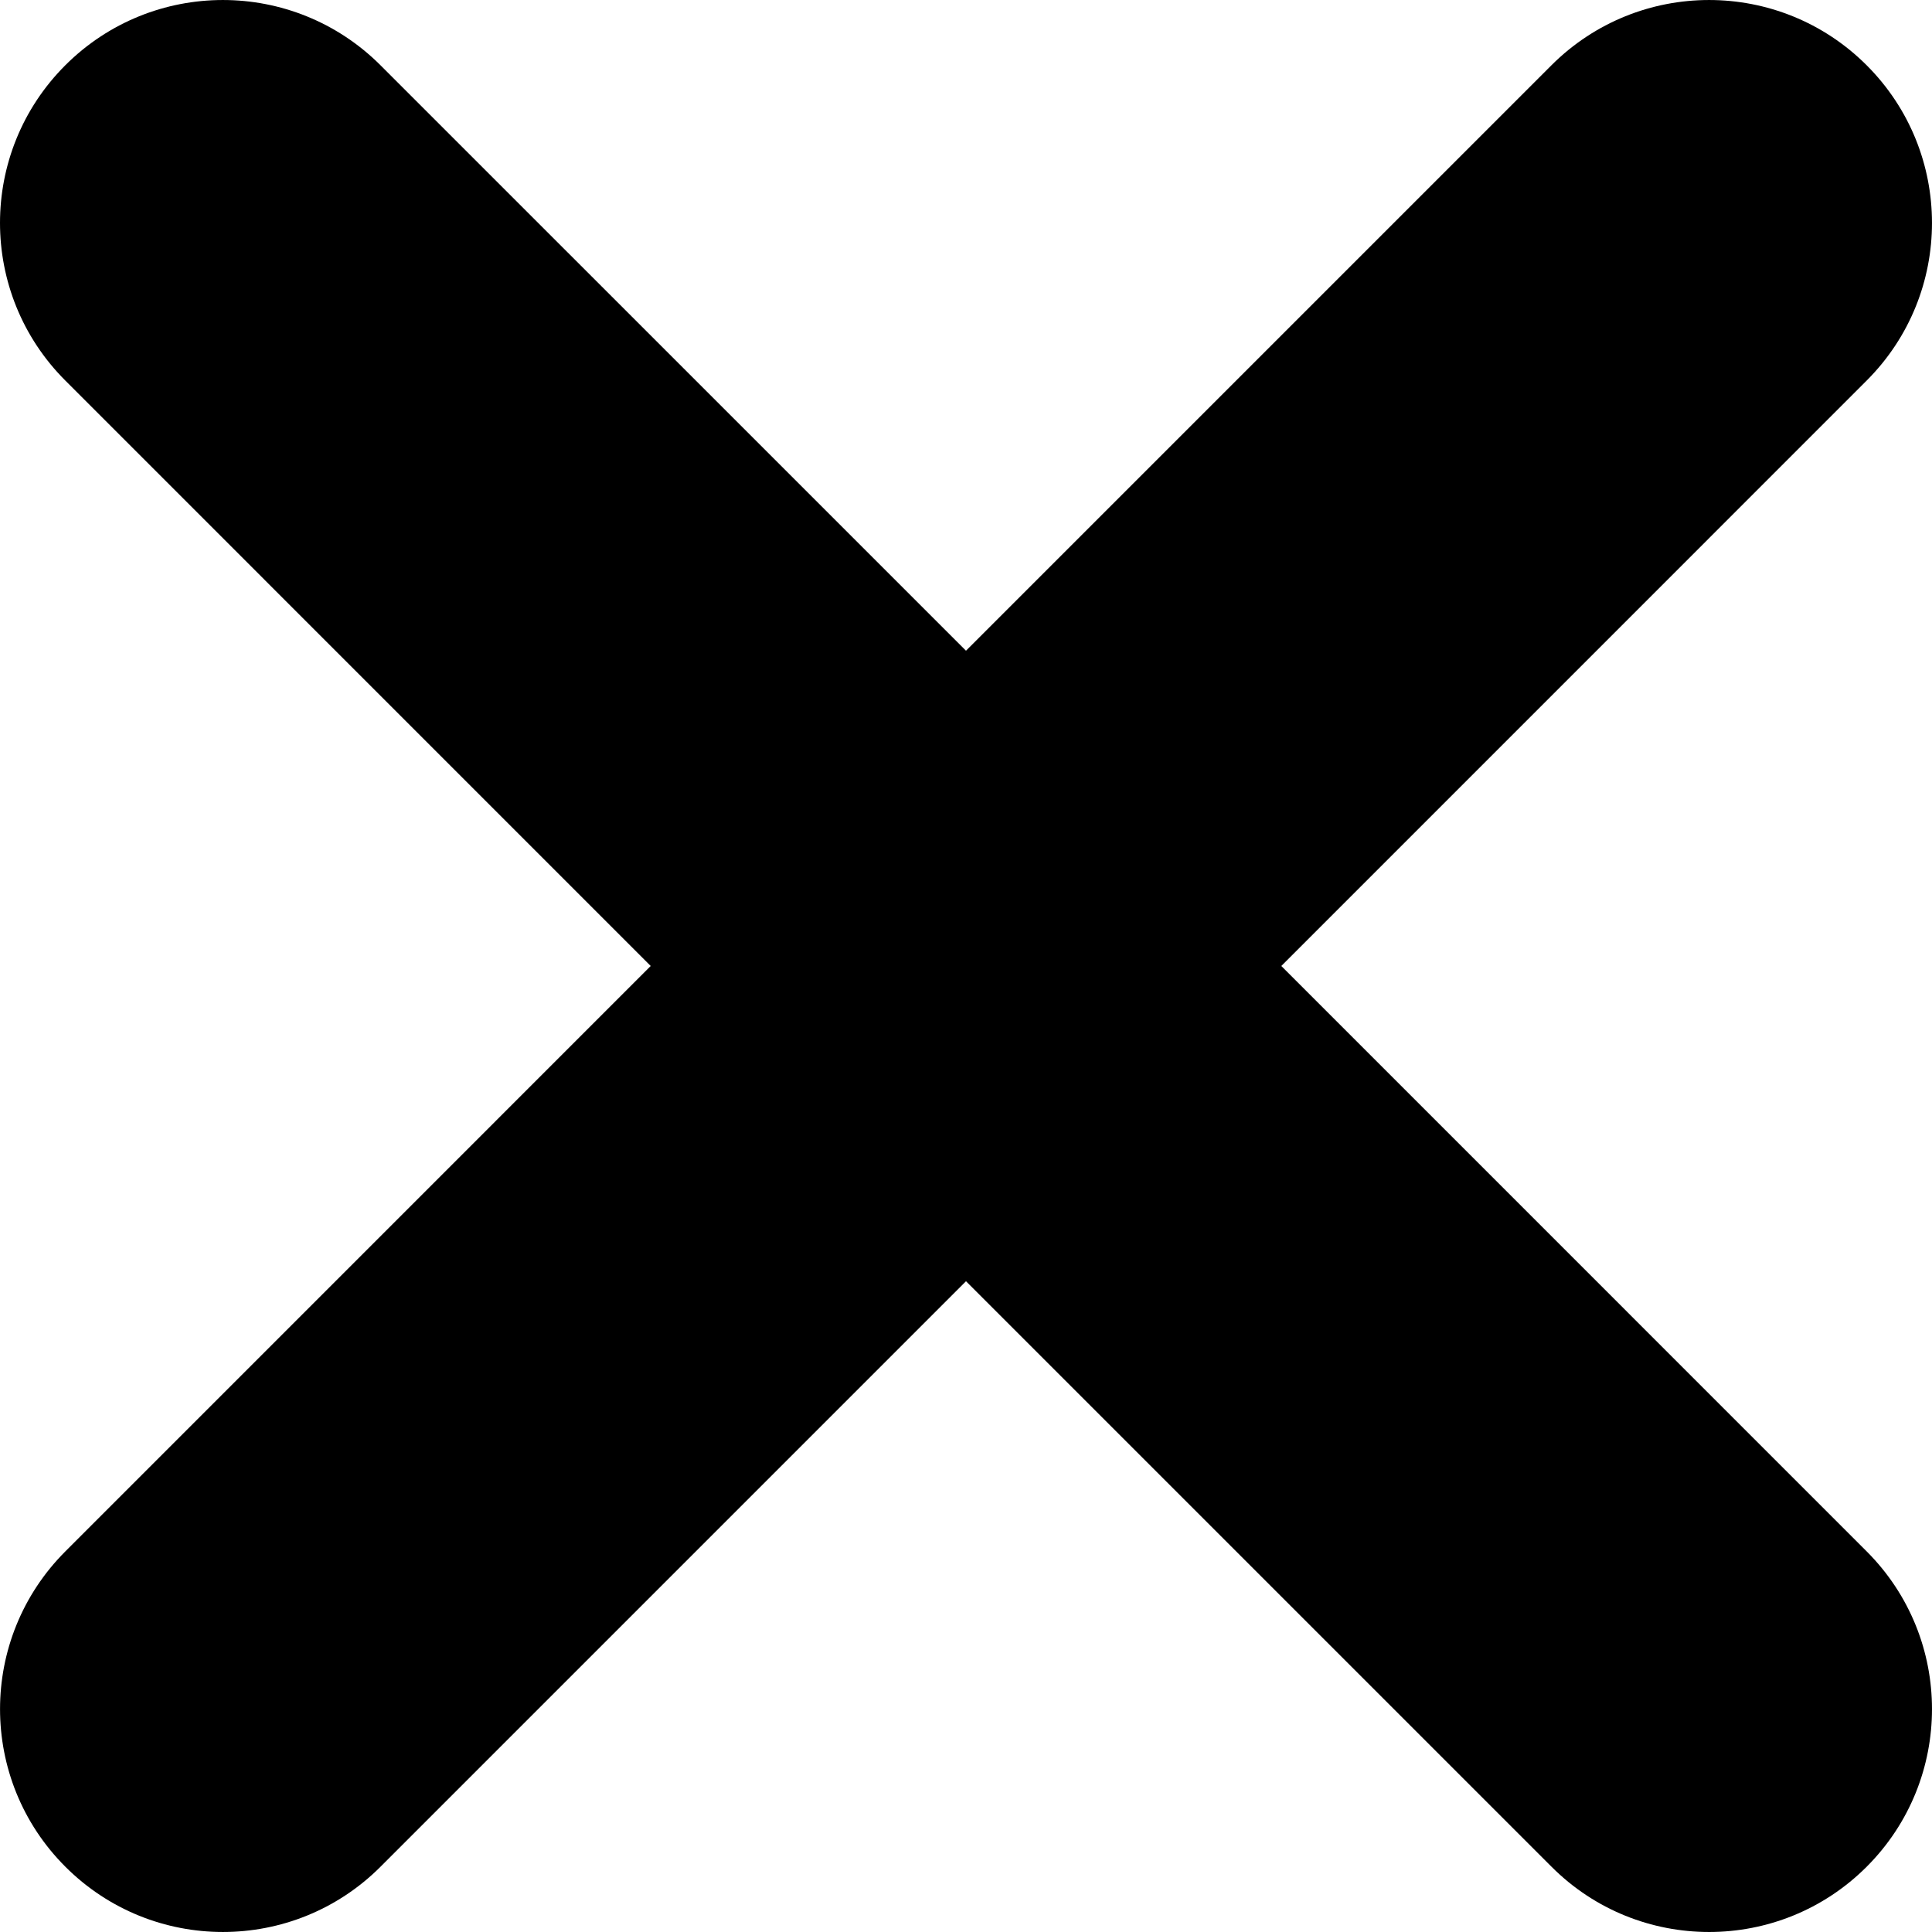
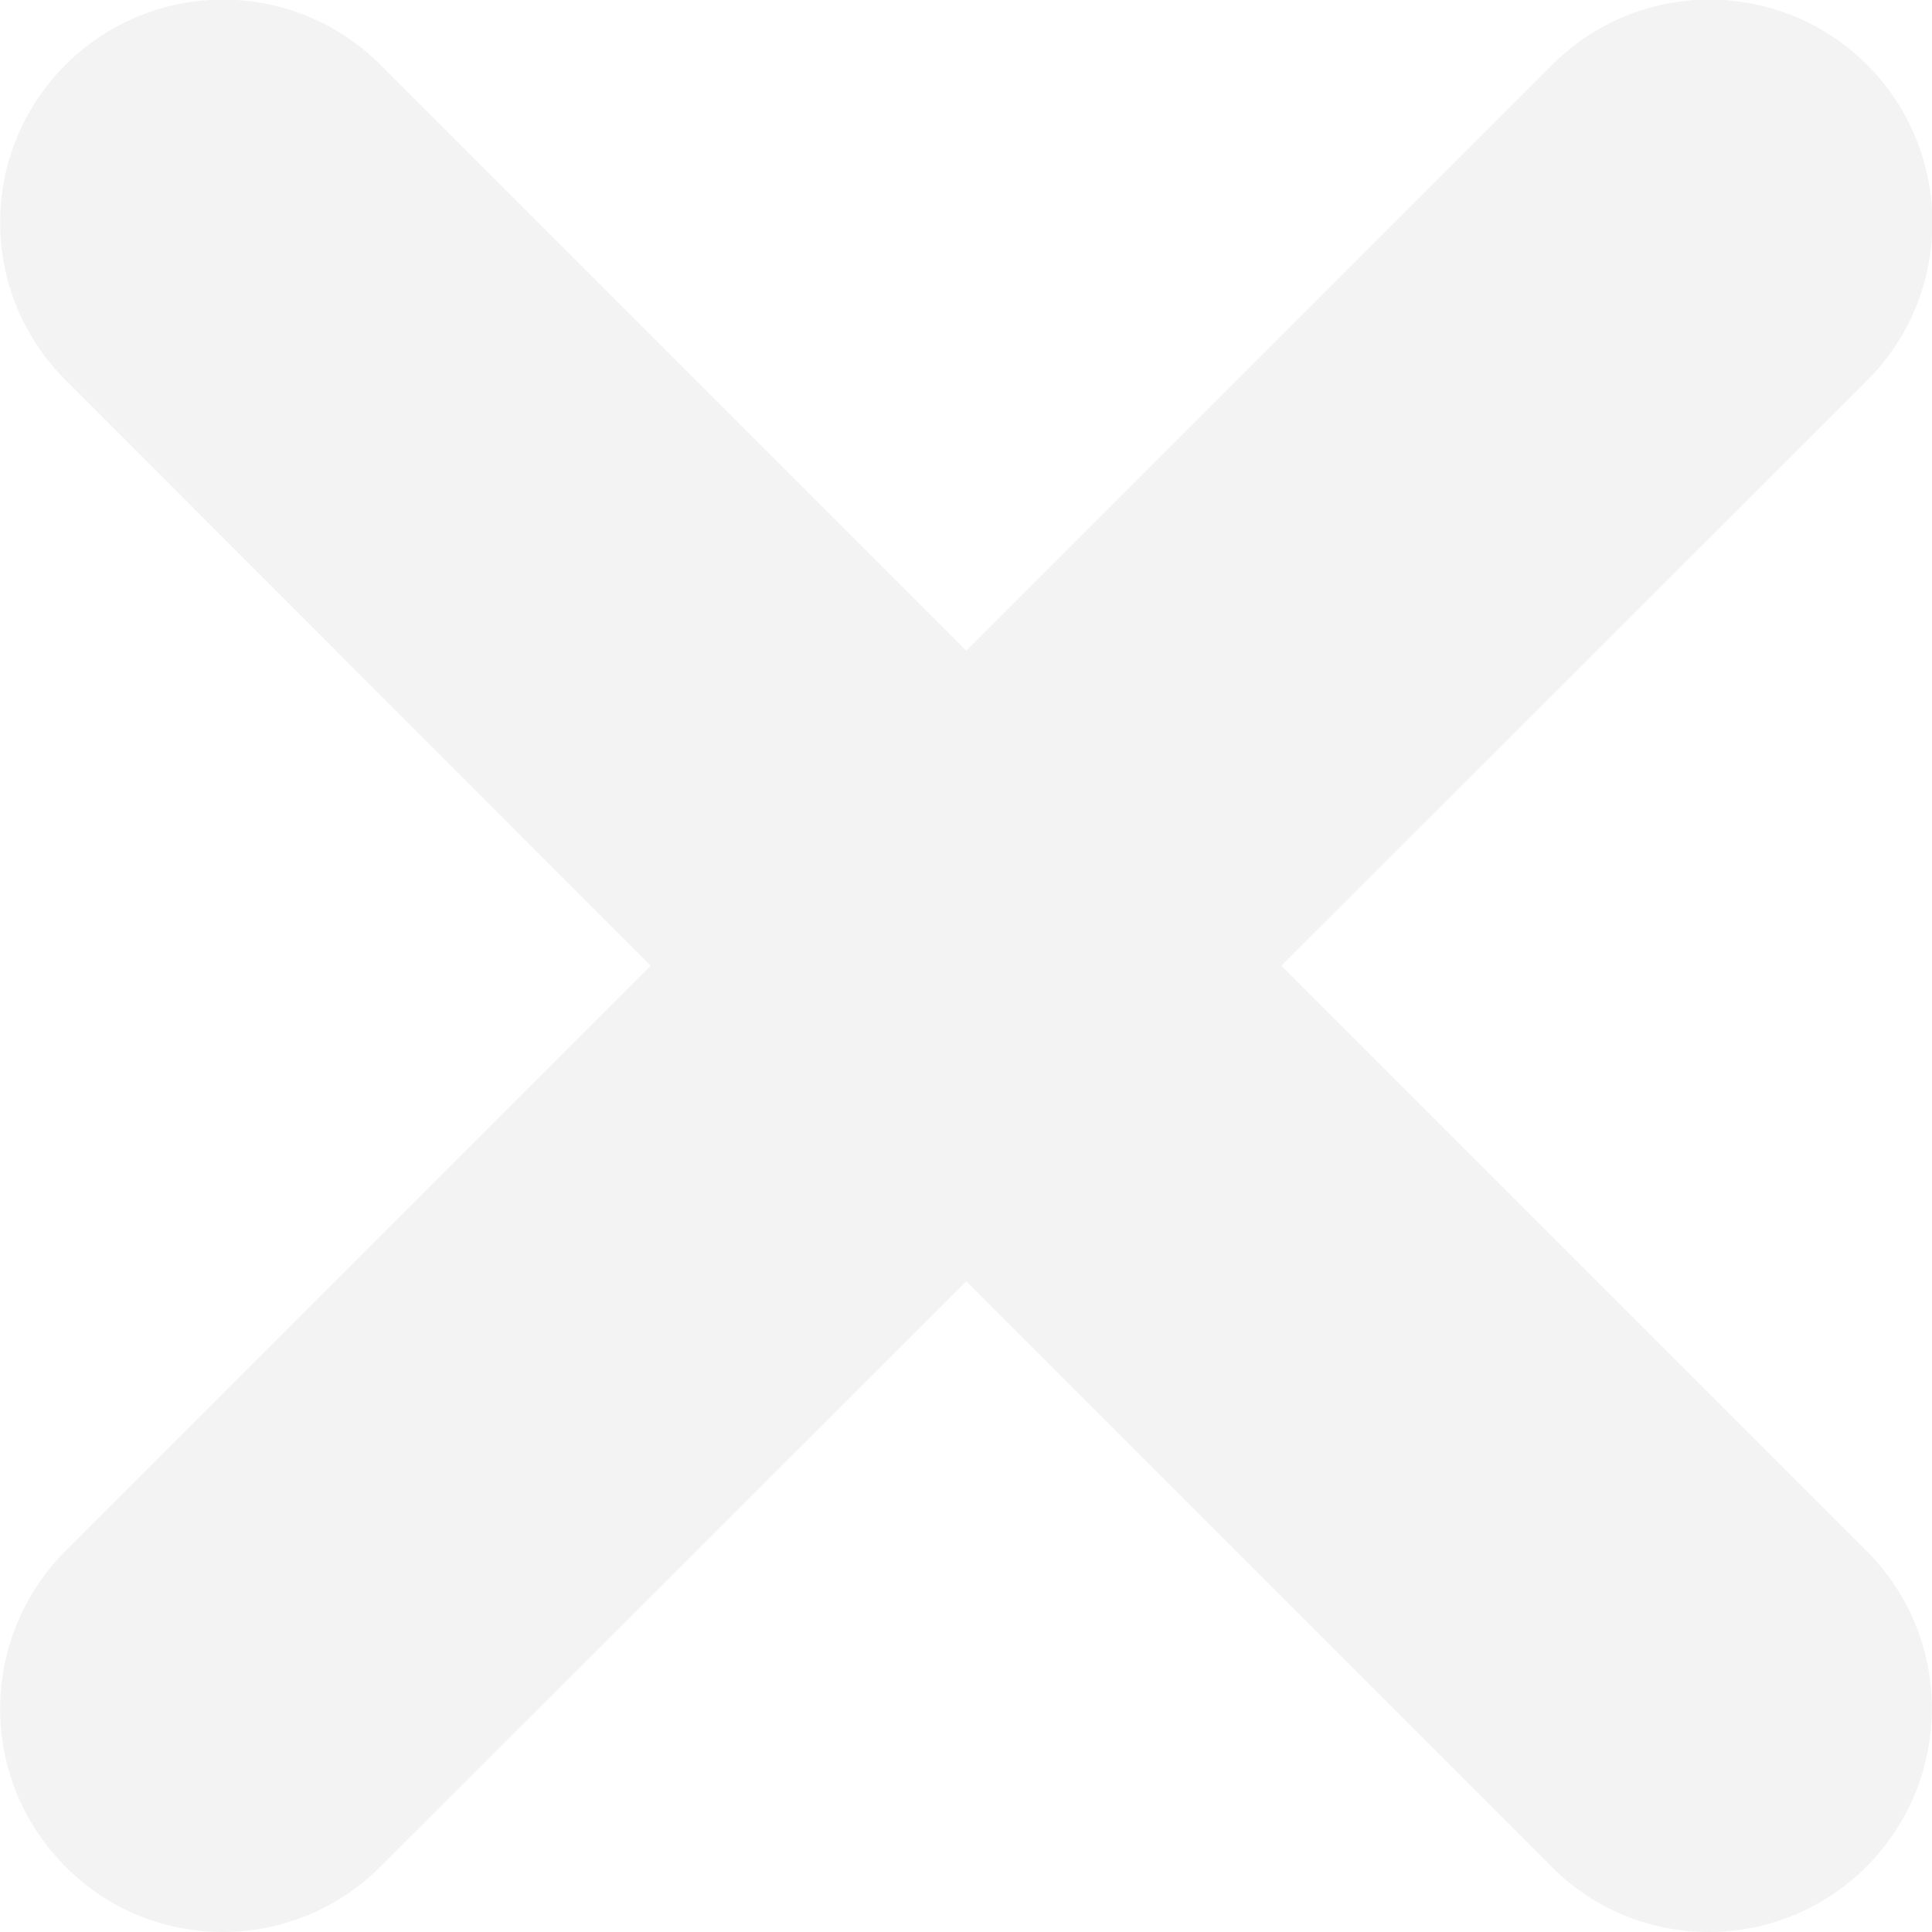
- <svg xmlns="http://www.w3.org/2000/svg" version="1.1" id="Capa_1" x="0px" y="0px" width="348.333px" height="348.334px" viewBox="0 0 348.333 348.334" style="enable-background:new 0 0 348.333 348.334;" xml:space="preserve">
+ <svg xmlns="http://www.w3.org/2000/svg" version="1.1" id="Capa_1" x="0px" y="0px" viewBox="-131 222.7 348.3 348.3" style="enable-background:new -131 222.7 348.3 348.3;" xml:space="preserve">
+   <style type="text/css">
+ 	.st0{fill:#F3F3F3;}
+ </style>
  <g>
-     <path d="M336.559,68.611L231.016,174.165l105.543,105.549c15.699,15.705,15.699,41.145,0,56.85   c-7.844,7.844-18.128,11.769-28.407,11.769c-10.296,0-20.581-3.919-28.419-11.769L174.167,231.003L68.609,336.563   c-7.843,7.844-18.128,11.769-28.416,11.769c-10.285,0-20.563-3.919-28.413-11.769c-15.699-15.698-15.699-41.139,0-56.85   l105.54-105.549L11.774,68.611c-15.699-15.699-15.699-41.145,0-56.844c15.696-15.687,41.127-15.687,56.829,0l105.563,105.554   L279.721,11.767c15.705-15.687,41.139-15.687,56.832,0C352.258,27.466,352.258,52.912,336.559,68.611z" />
+     <path class="st0" d="M205.6,291.3L100,396.8l105.5,105.5c15.7,15.7,15.7,41.1,0,56.9c-7.8,7.8-18.1,11.8-28.4,11.8   c-10.3,0-20.6-3.9-28.4-11.8L43.2,453.7L-62.4,559.2c-7.8,7.8-18.1,11.8-28.4,11.8c-10.3,0-20.6-3.9-28.4-11.8   c-15.7-15.7-15.7-41.1,0-56.9l105.5-105.5l-105.5-105.6c-15.7-15.7-15.7-41.1,0-56.8c15.7-15.7,41.1-15.7,56.8,0L43.2,340   l105.6-105.6c15.7-15.7,41.1-15.7,56.8,0C221.3,250.1,221.3,275.6,205.6,291.3z" />
  </g>
-   <g>
- </g>
-   <g>
- </g>
-   <g>
- </g>
-   <g>
- </g>
-   <g>
- </g>
-   <g>
- </g>
-   <g>
- </g>
-   <g>
- </g>
-   <g>
- </g>
-   <g>
- </g>
-   <g>
- </g>
-   <g>
- </g>
-   <g>
- </g>
-   <g>
- </g>
-   <g>
- </g>
</svg>
